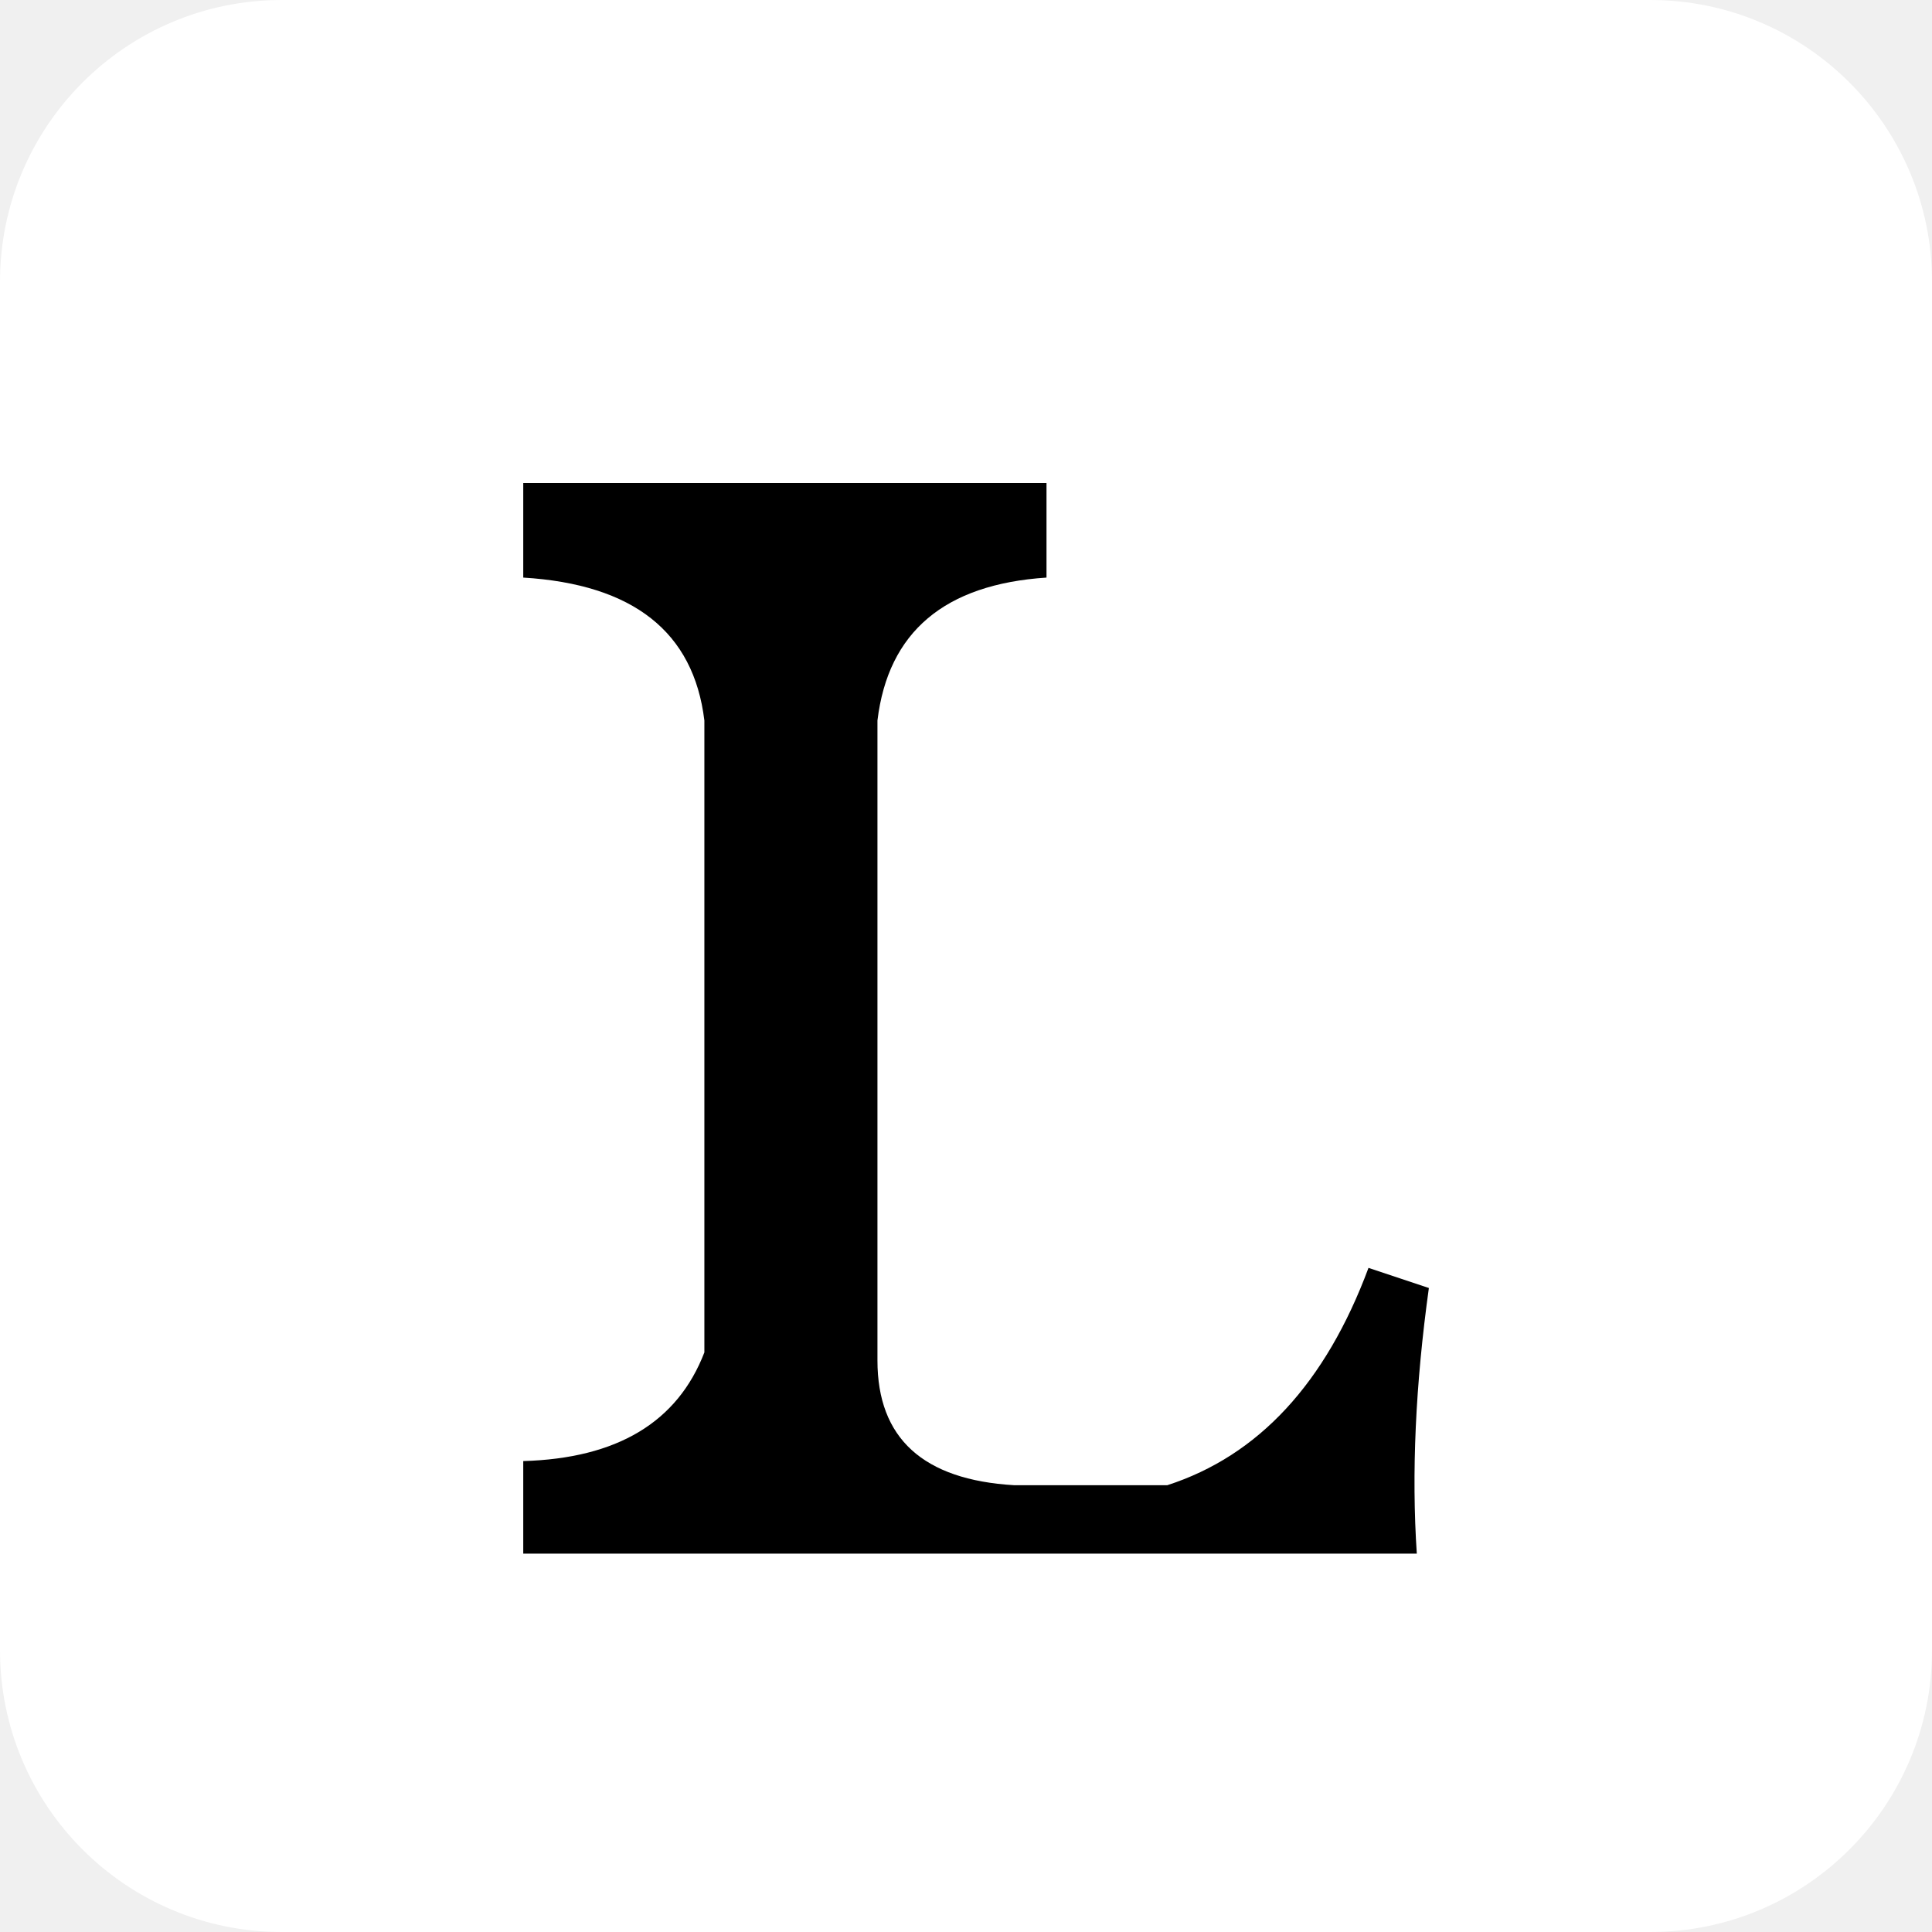
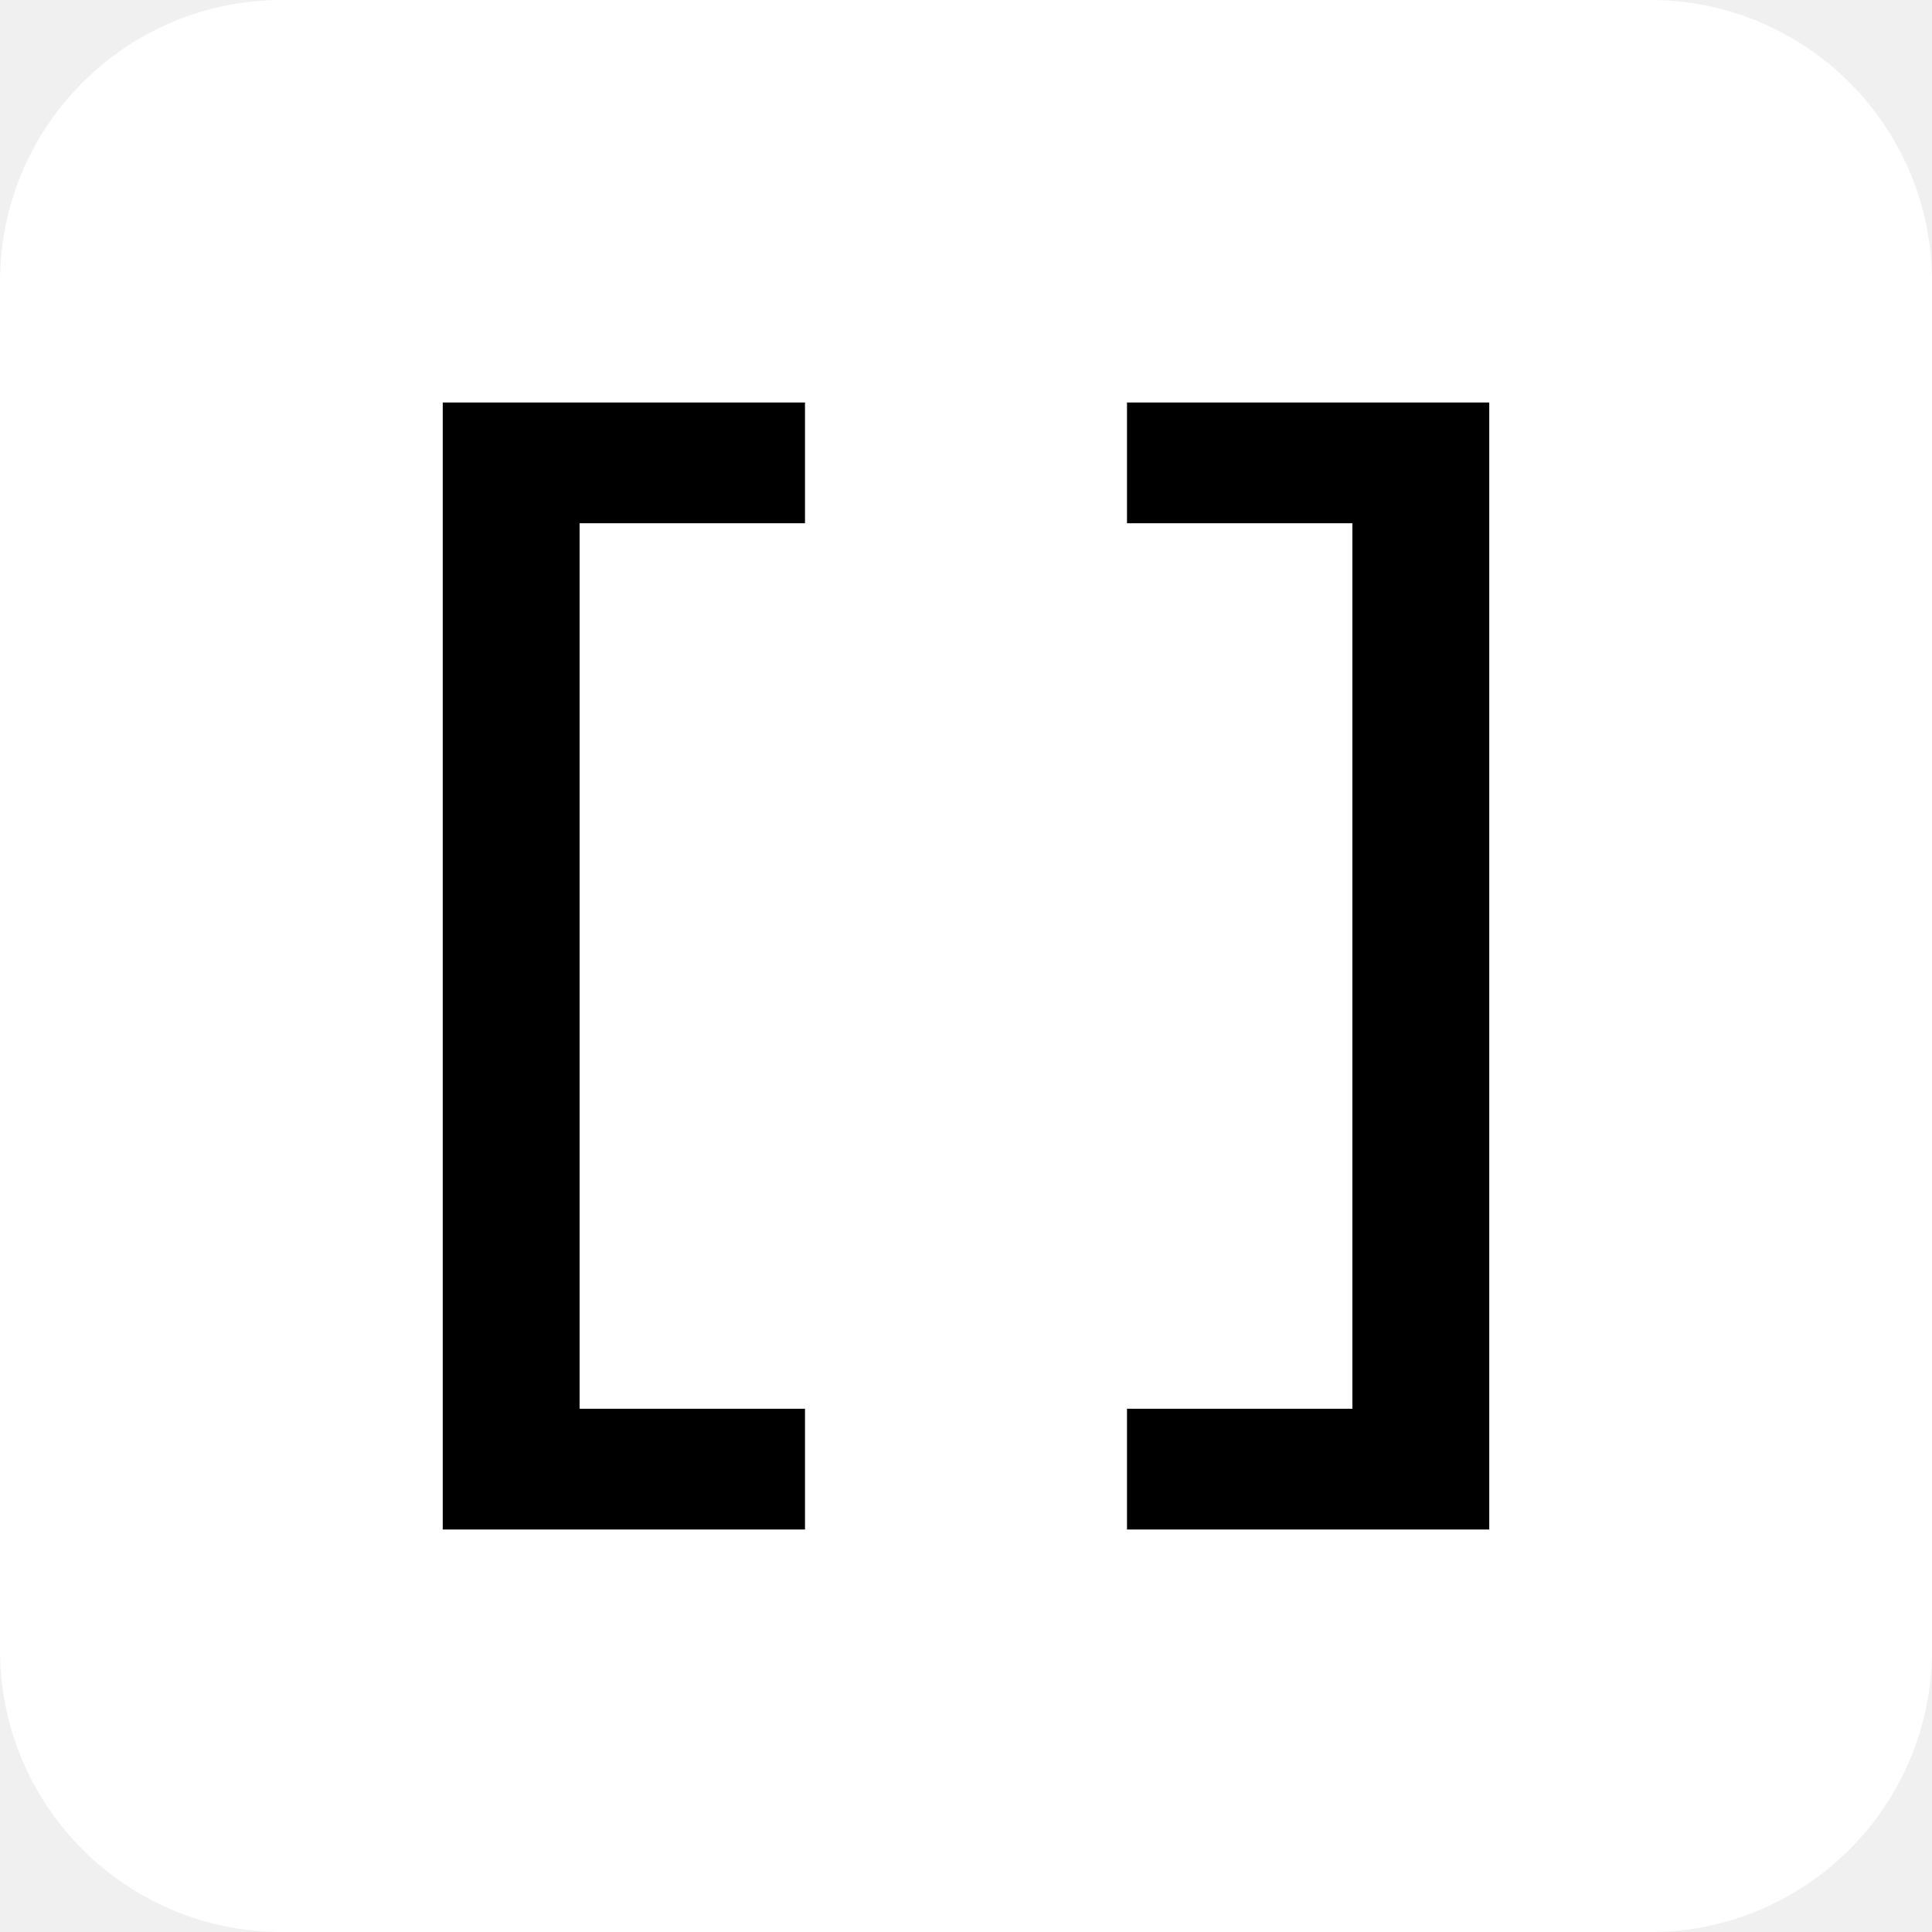
<svg xmlns="http://www.w3.org/2000/svg" viewBox="0 0 48 48">
  <rect width="48" height="48" rx="7" fill="#fff" />
-   <path d="M 13 12 H 26 V 14.35 Q 22.2 14.6 21.8 17.9 V 33.8 Q 21.8 36.7 25.2 36.9 H 29.0 Q 32.4 35.8 34.0 31.5 L 35.5 32.0 Q 35.0 35.6 35.2 38.6 H 13 V 36.3 Q 16.5 36.2 17.5 33.6 V 17.9 Q 17.1 14.6 13 14.35 Z" />
+   <path d="M 11 10 H 20 V 13 H 14.4 V 35 H 20 V 38 H 11 Z" />
+   <path d="M 37 10 H 28 V 13 H 33.6 V 35 H 28 V 38 H 37 Z" />
</svg>
